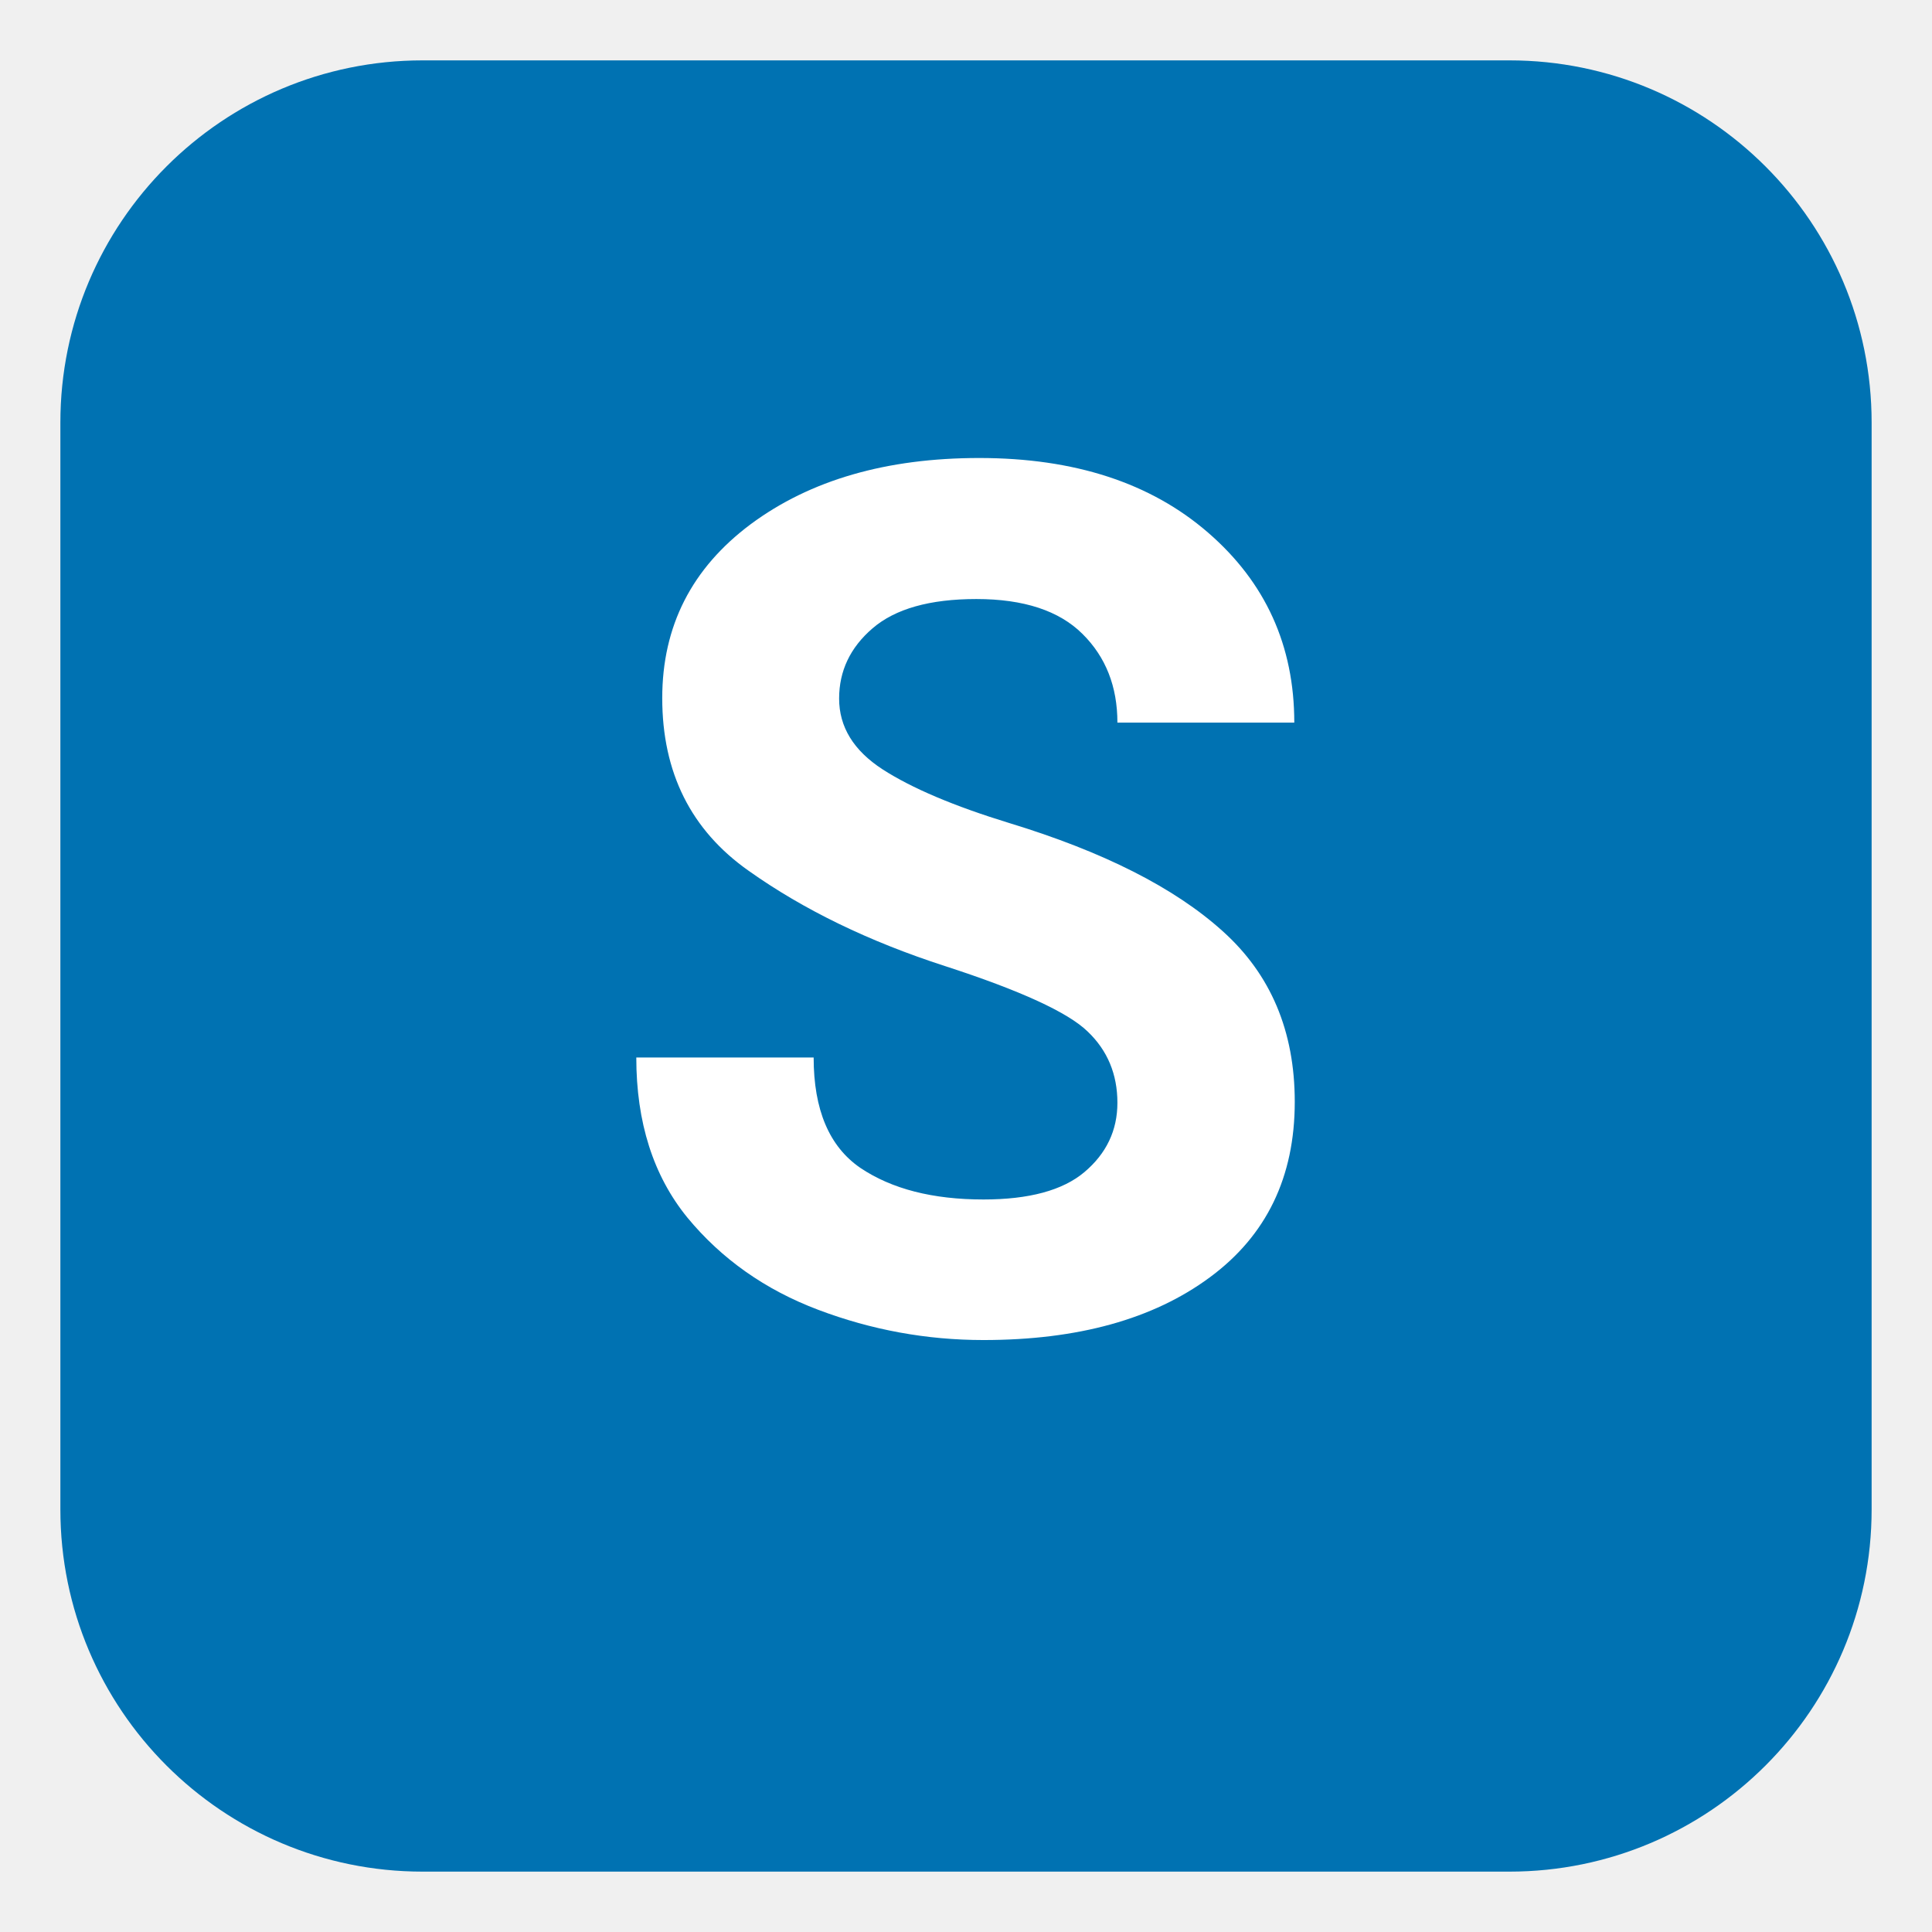
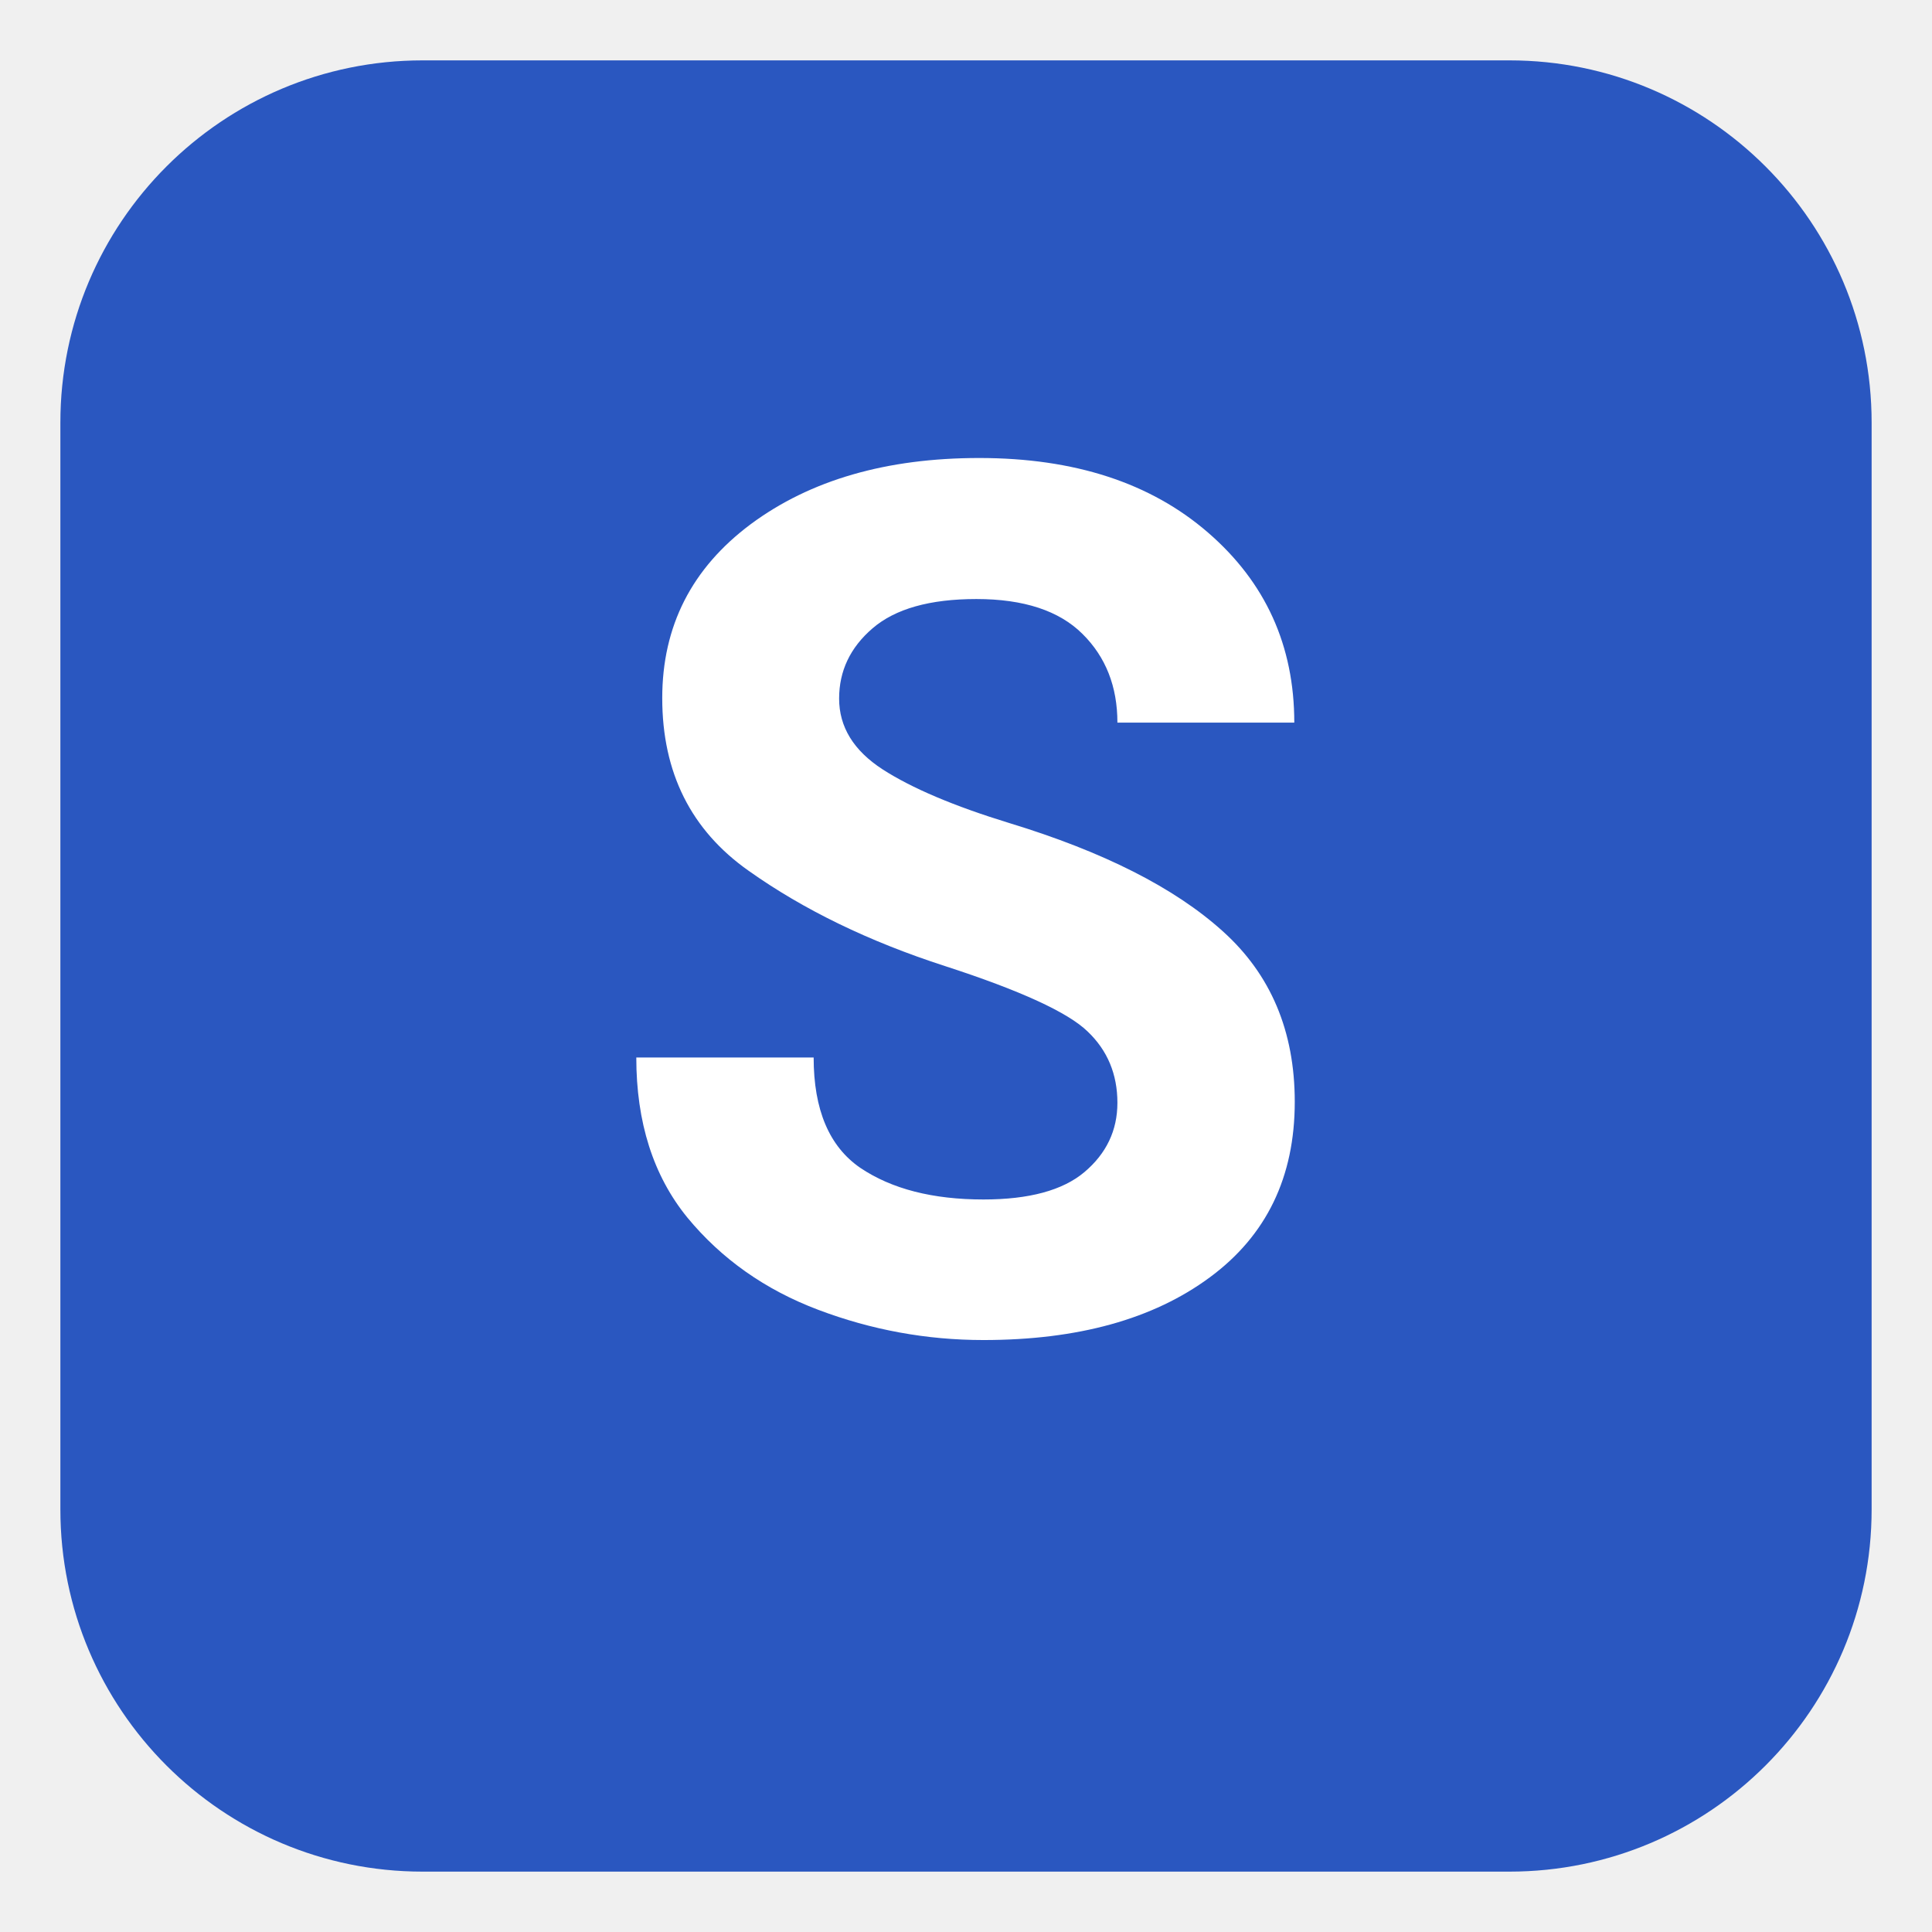
<svg xmlns="http://www.w3.org/2000/svg" viewBox="0 0 64 64" width="64" height="64">
-   <rect x="2" y="2" width="60" height="60" rx="12" ry="12" fill="#0072B2" />
+   <rect x="2" y="2" width="60" height="60" rx="12" ry="12" fill="#2A57C0" />
  <text x="32" y="44" text-anchor="middle" font-family="-apple-system, BlinkMacSystemFont, 'Segoe UI', Roboto, sans-serif" font-size="40" font-weight="700" fill="#ffffff" letter-spacing="-1">S</text>
</svg>
